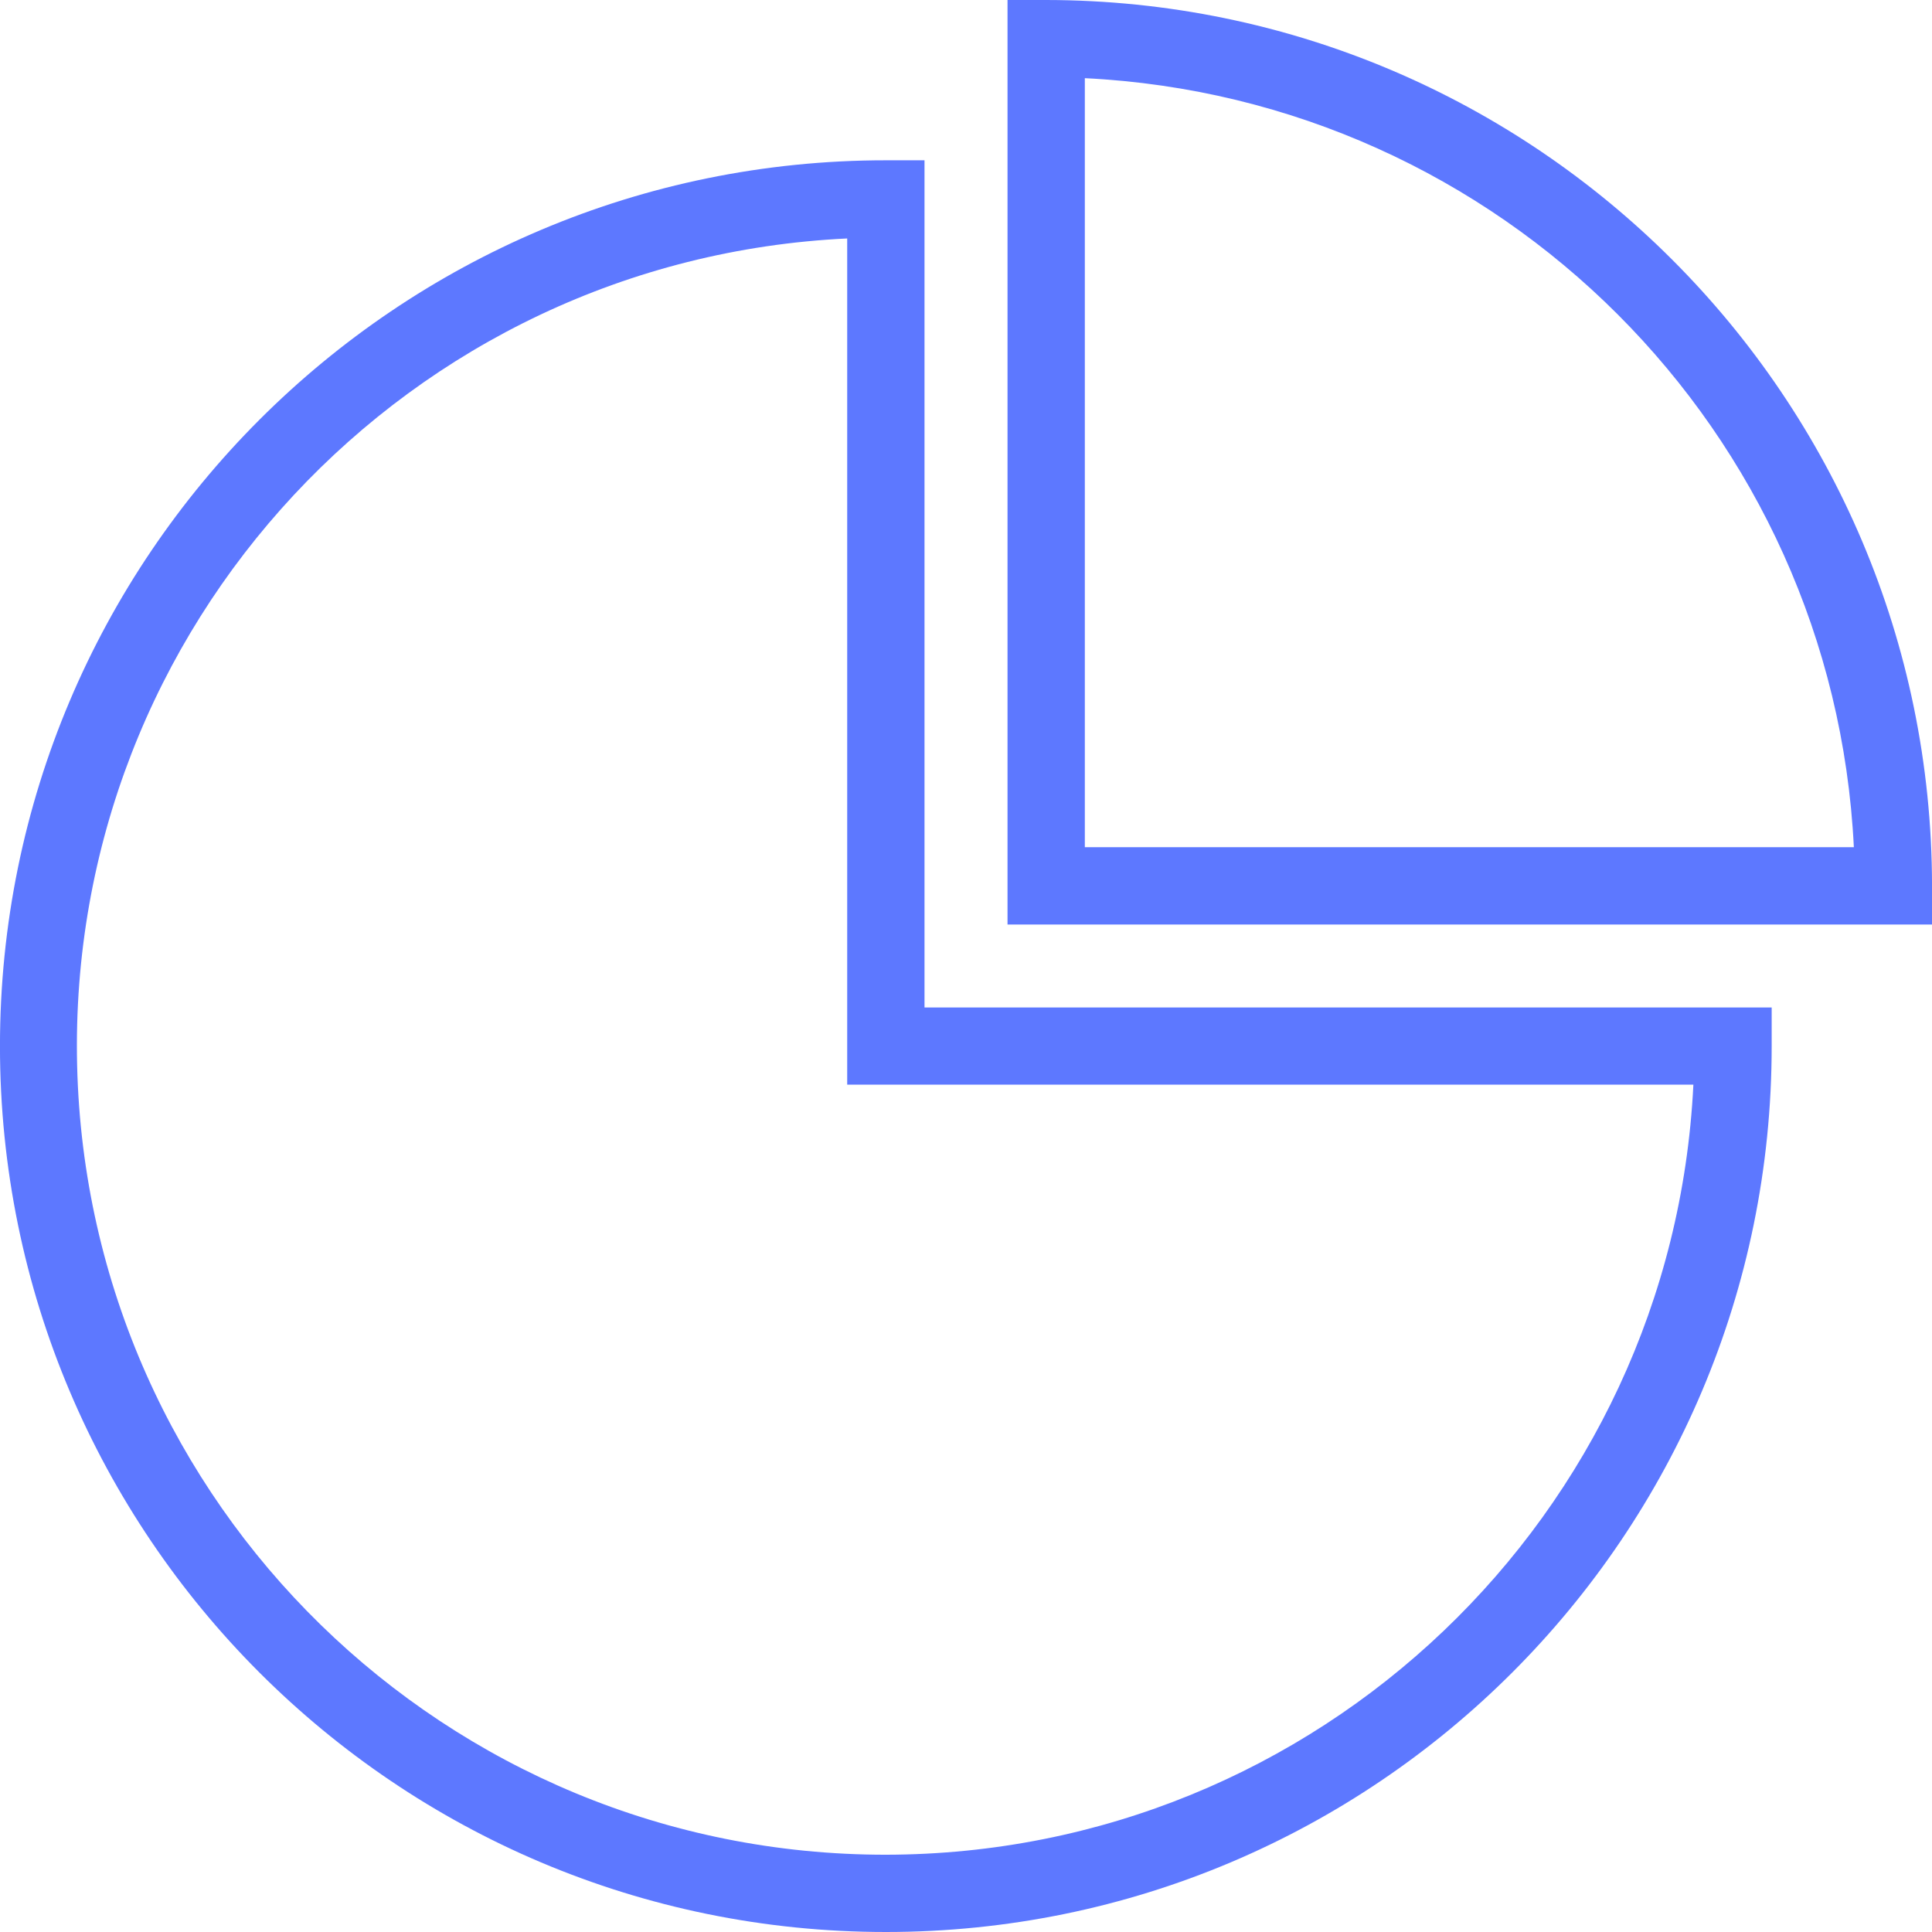
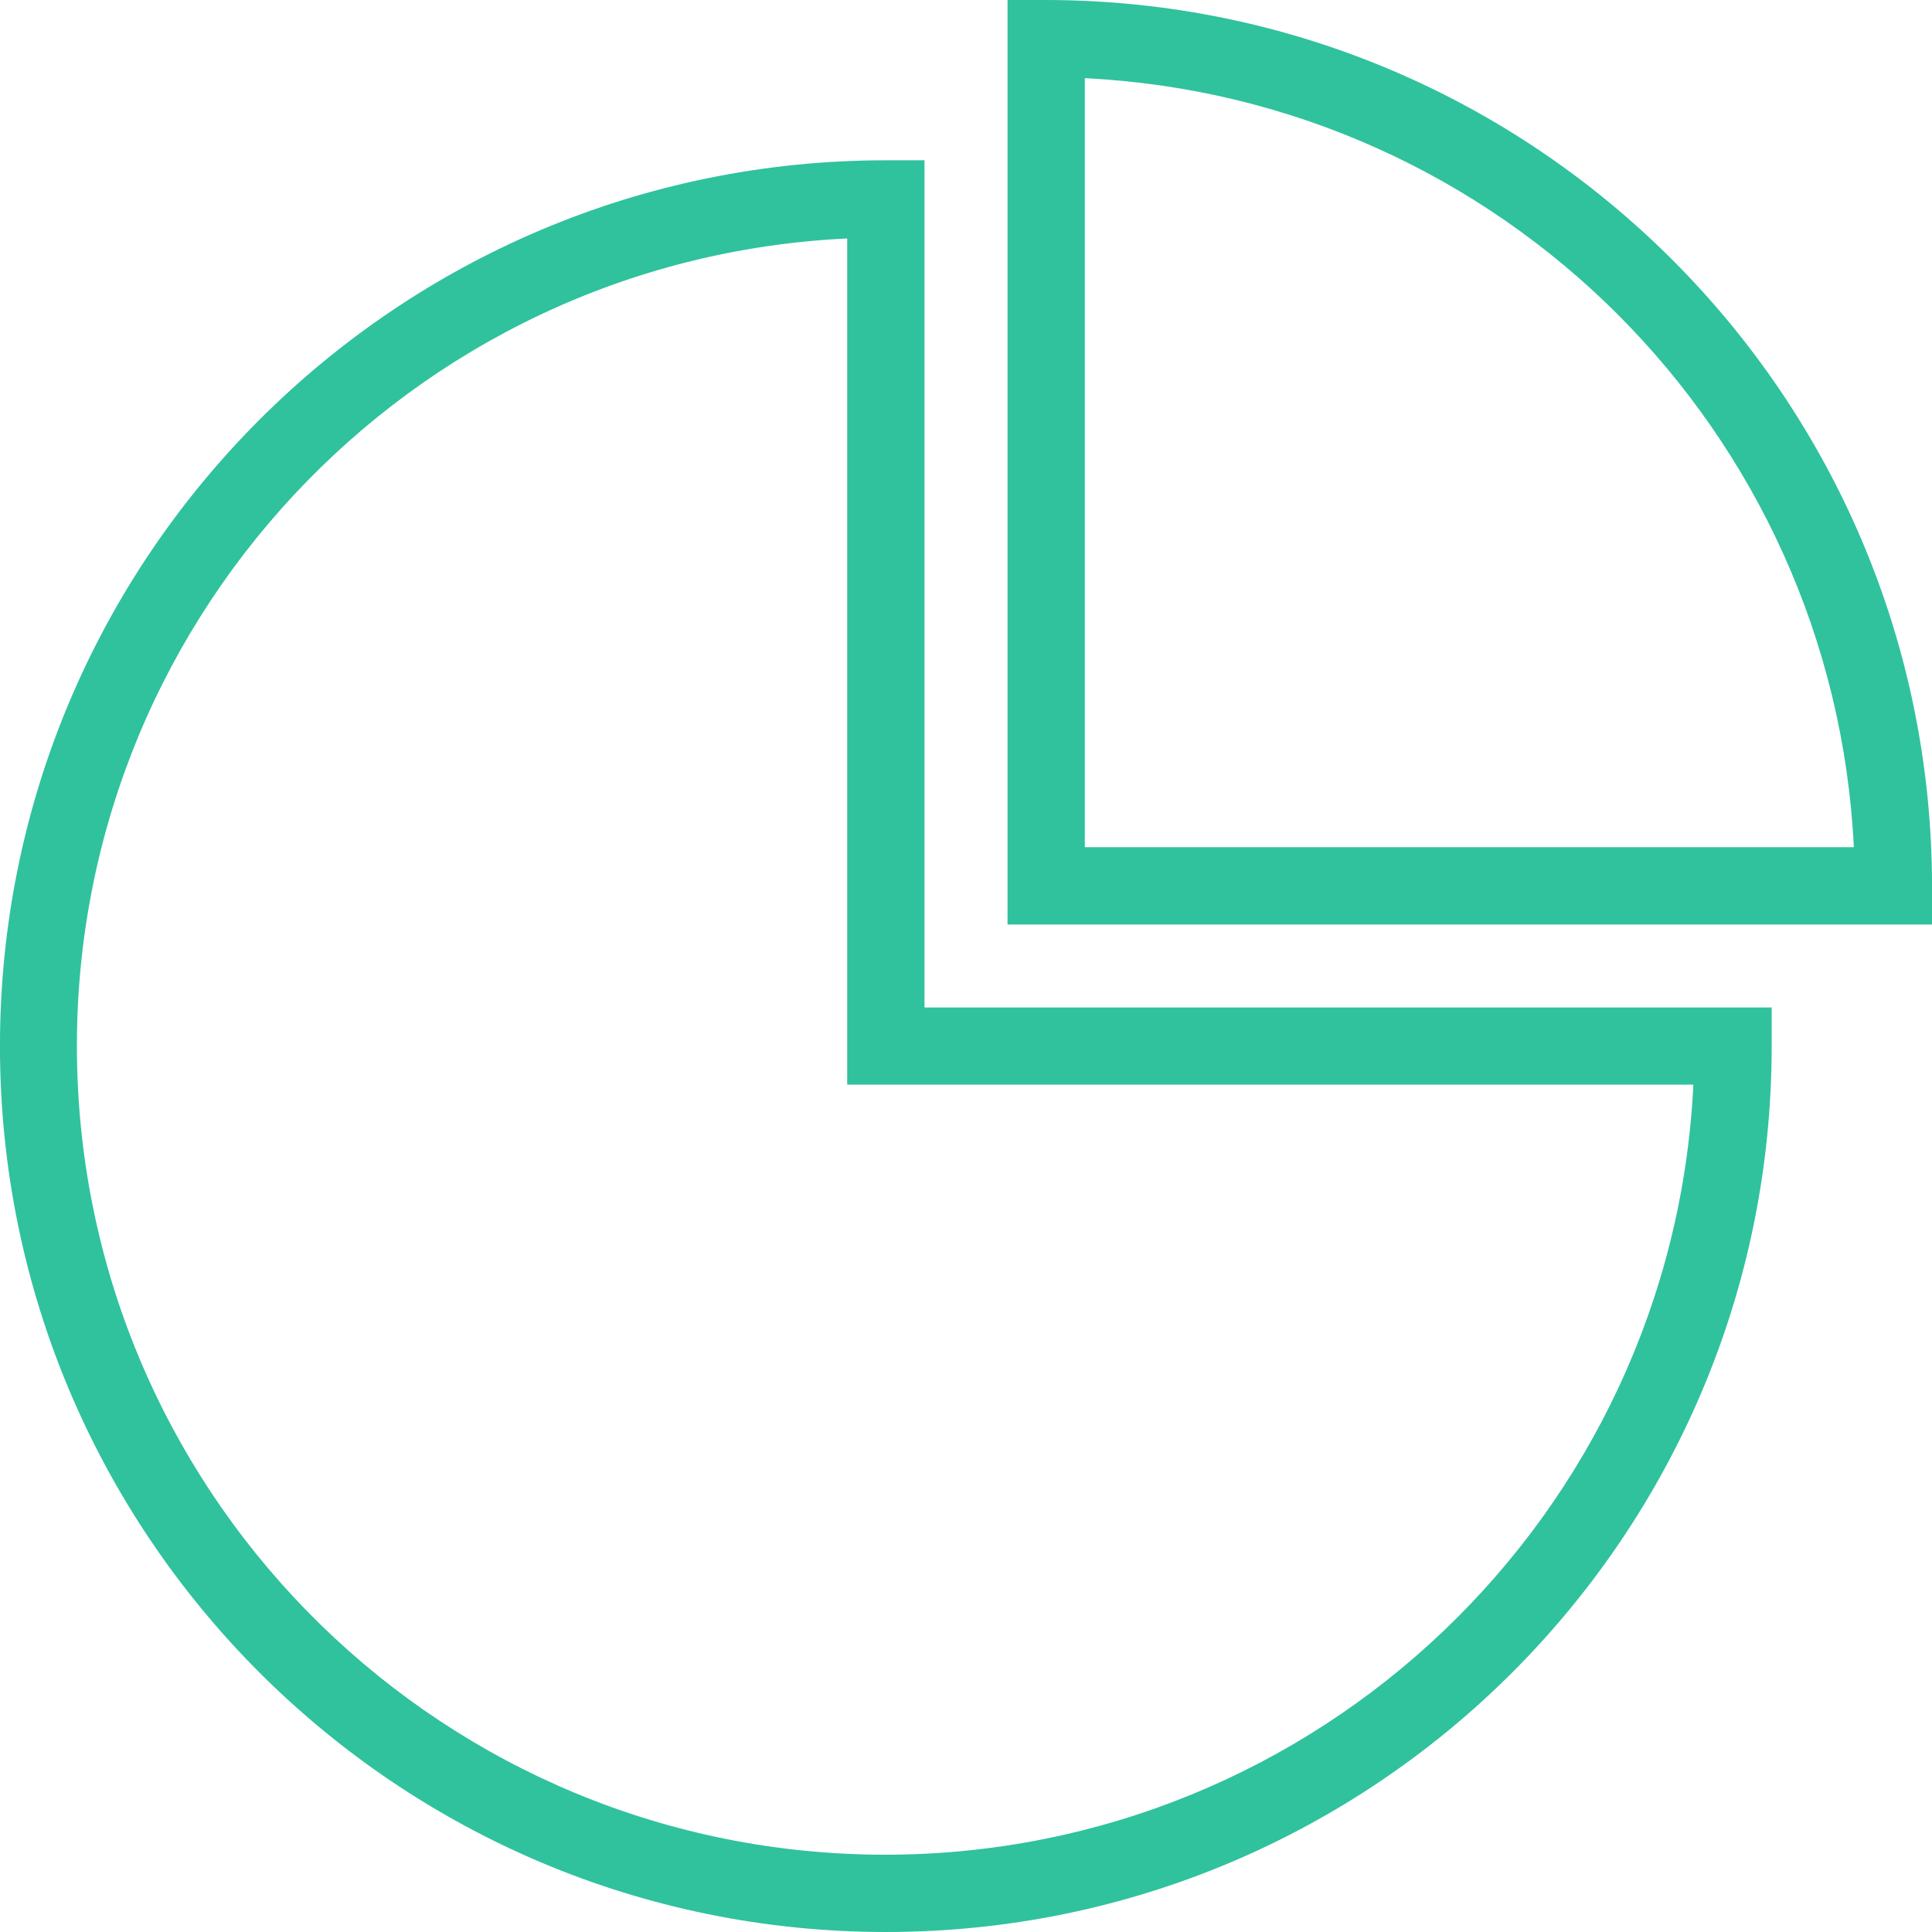
<svg xmlns="http://www.w3.org/2000/svg" id="_101-pie-chart" data-name="101-pie-chart" width="63.93" height="63.93" viewBox="0 0 63.93 63.93">
  <g id="Group_1237" data-name="Group 1237" transform="translate(0 5.304)">
    <g id="Group_1236" data-name="Group 1236">
-       <path id="Path_1444" data-name="Path 1444" d="M30.592,68.88V40.846H29.313A29.313,29.313,0,1,0,58.625,70.159V68.88H30.592ZM29.313,96.915a26.756,26.756,0,0,1-1.279-53.482v28h28A26.789,26.789,0,0,1,29.313,96.915Z" transform="translate(0 -40.846)" fill="#5d78ff" />
+       <path id="Path_1444" data-name="Path 1444" d="M30.592,68.88V40.846H29.313A29.313,29.313,0,1,0,58.625,70.159V68.88H30.592ZM29.313,96.915a26.756,26.756,0,0,1-1.279-53.482v28h28A26.789,26.789,0,0,1,29.313,96.915Z" transform="translate(0 -40.846)" fill="#2fc29d" />
    </g>
  </g>
  <g id="Group_1239" data-name="Group 1239" transform="translate(33.339)">
    <g id="Group_1238" data-name="Group 1238">
-       <path id="Path_1445" data-name="Path 1445" d="M258.01,0h-1.279V30.592h30.592V29.313A29.346,29.346,0,0,0,258.01,0Zm1.279,28.034V2.587a26.794,26.794,0,0,1,25.447,25.447H259.288Z" transform="translate(-256.731)" fill="#5d78ff" />
+       <path id="Path_1445" data-name="Path 1445" d="M258.01,0h-1.279V30.592h30.592V29.313A29.346,29.346,0,0,0,258.01,0Zm1.279,28.034V2.587a26.794,26.794,0,0,1,25.447,25.447H259.288Z" transform="translate(-256.731)" fill="#2fc29d" />
    </g>
  </g>
</svg>
